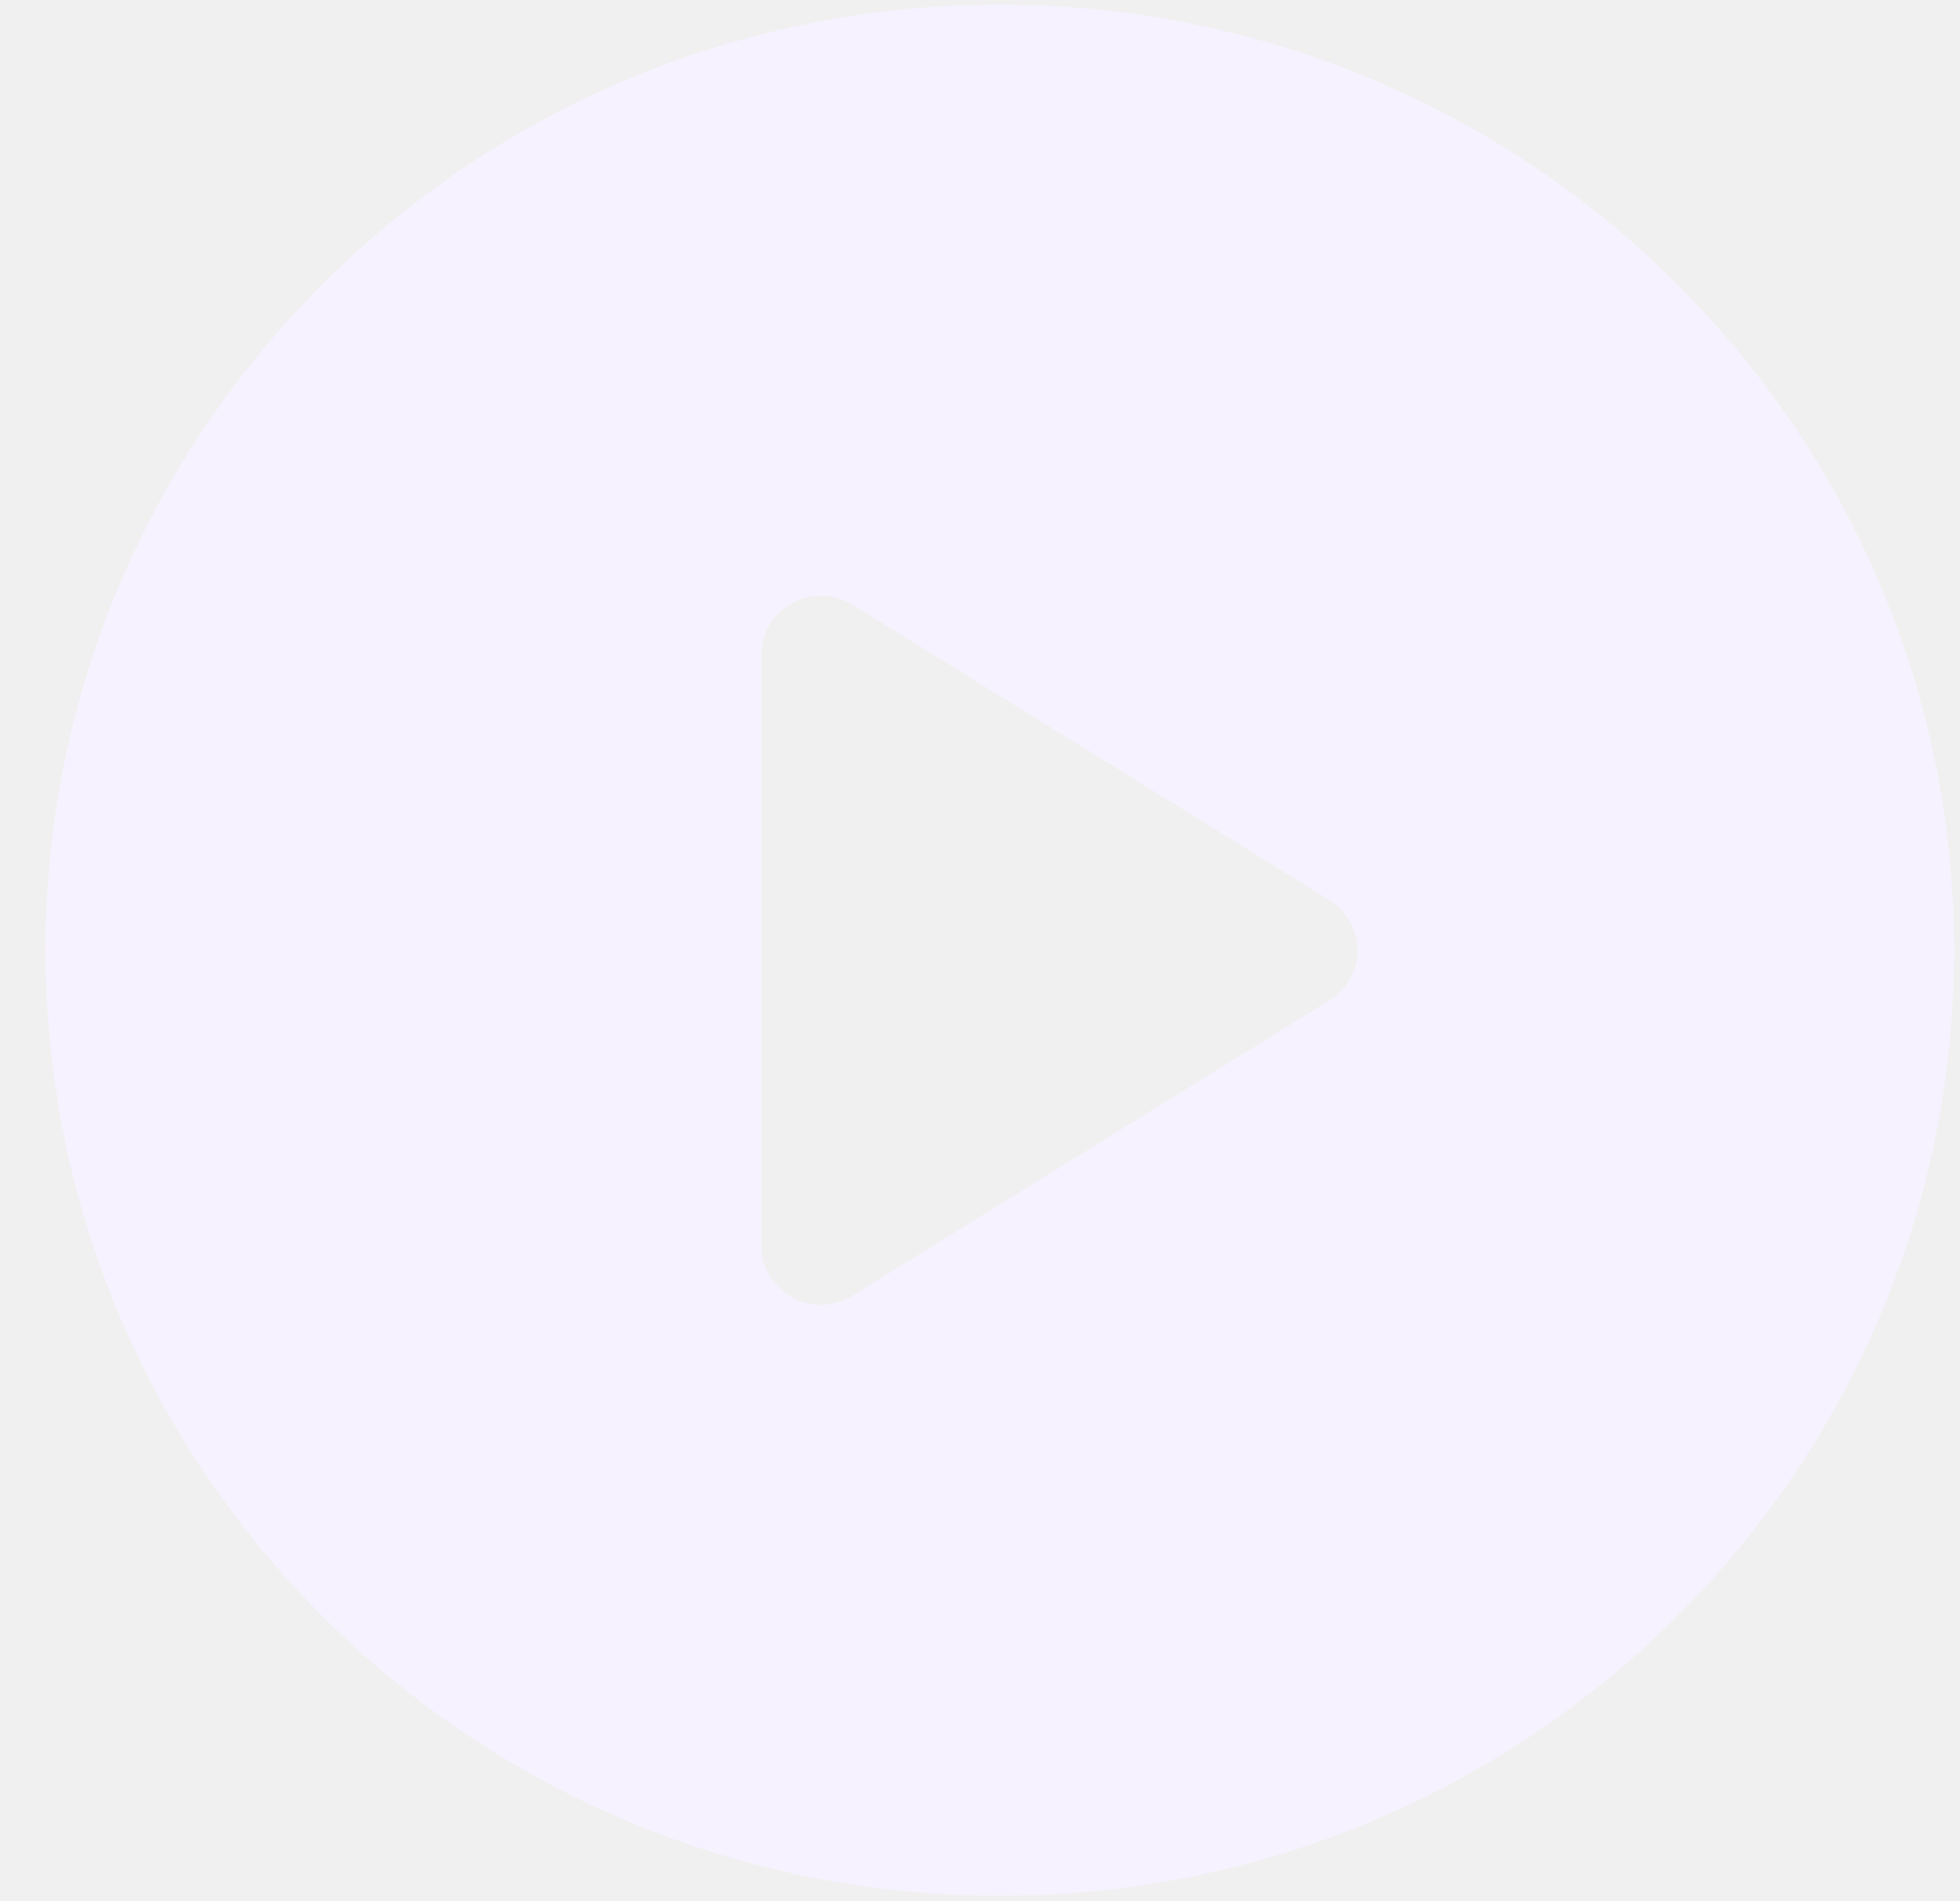
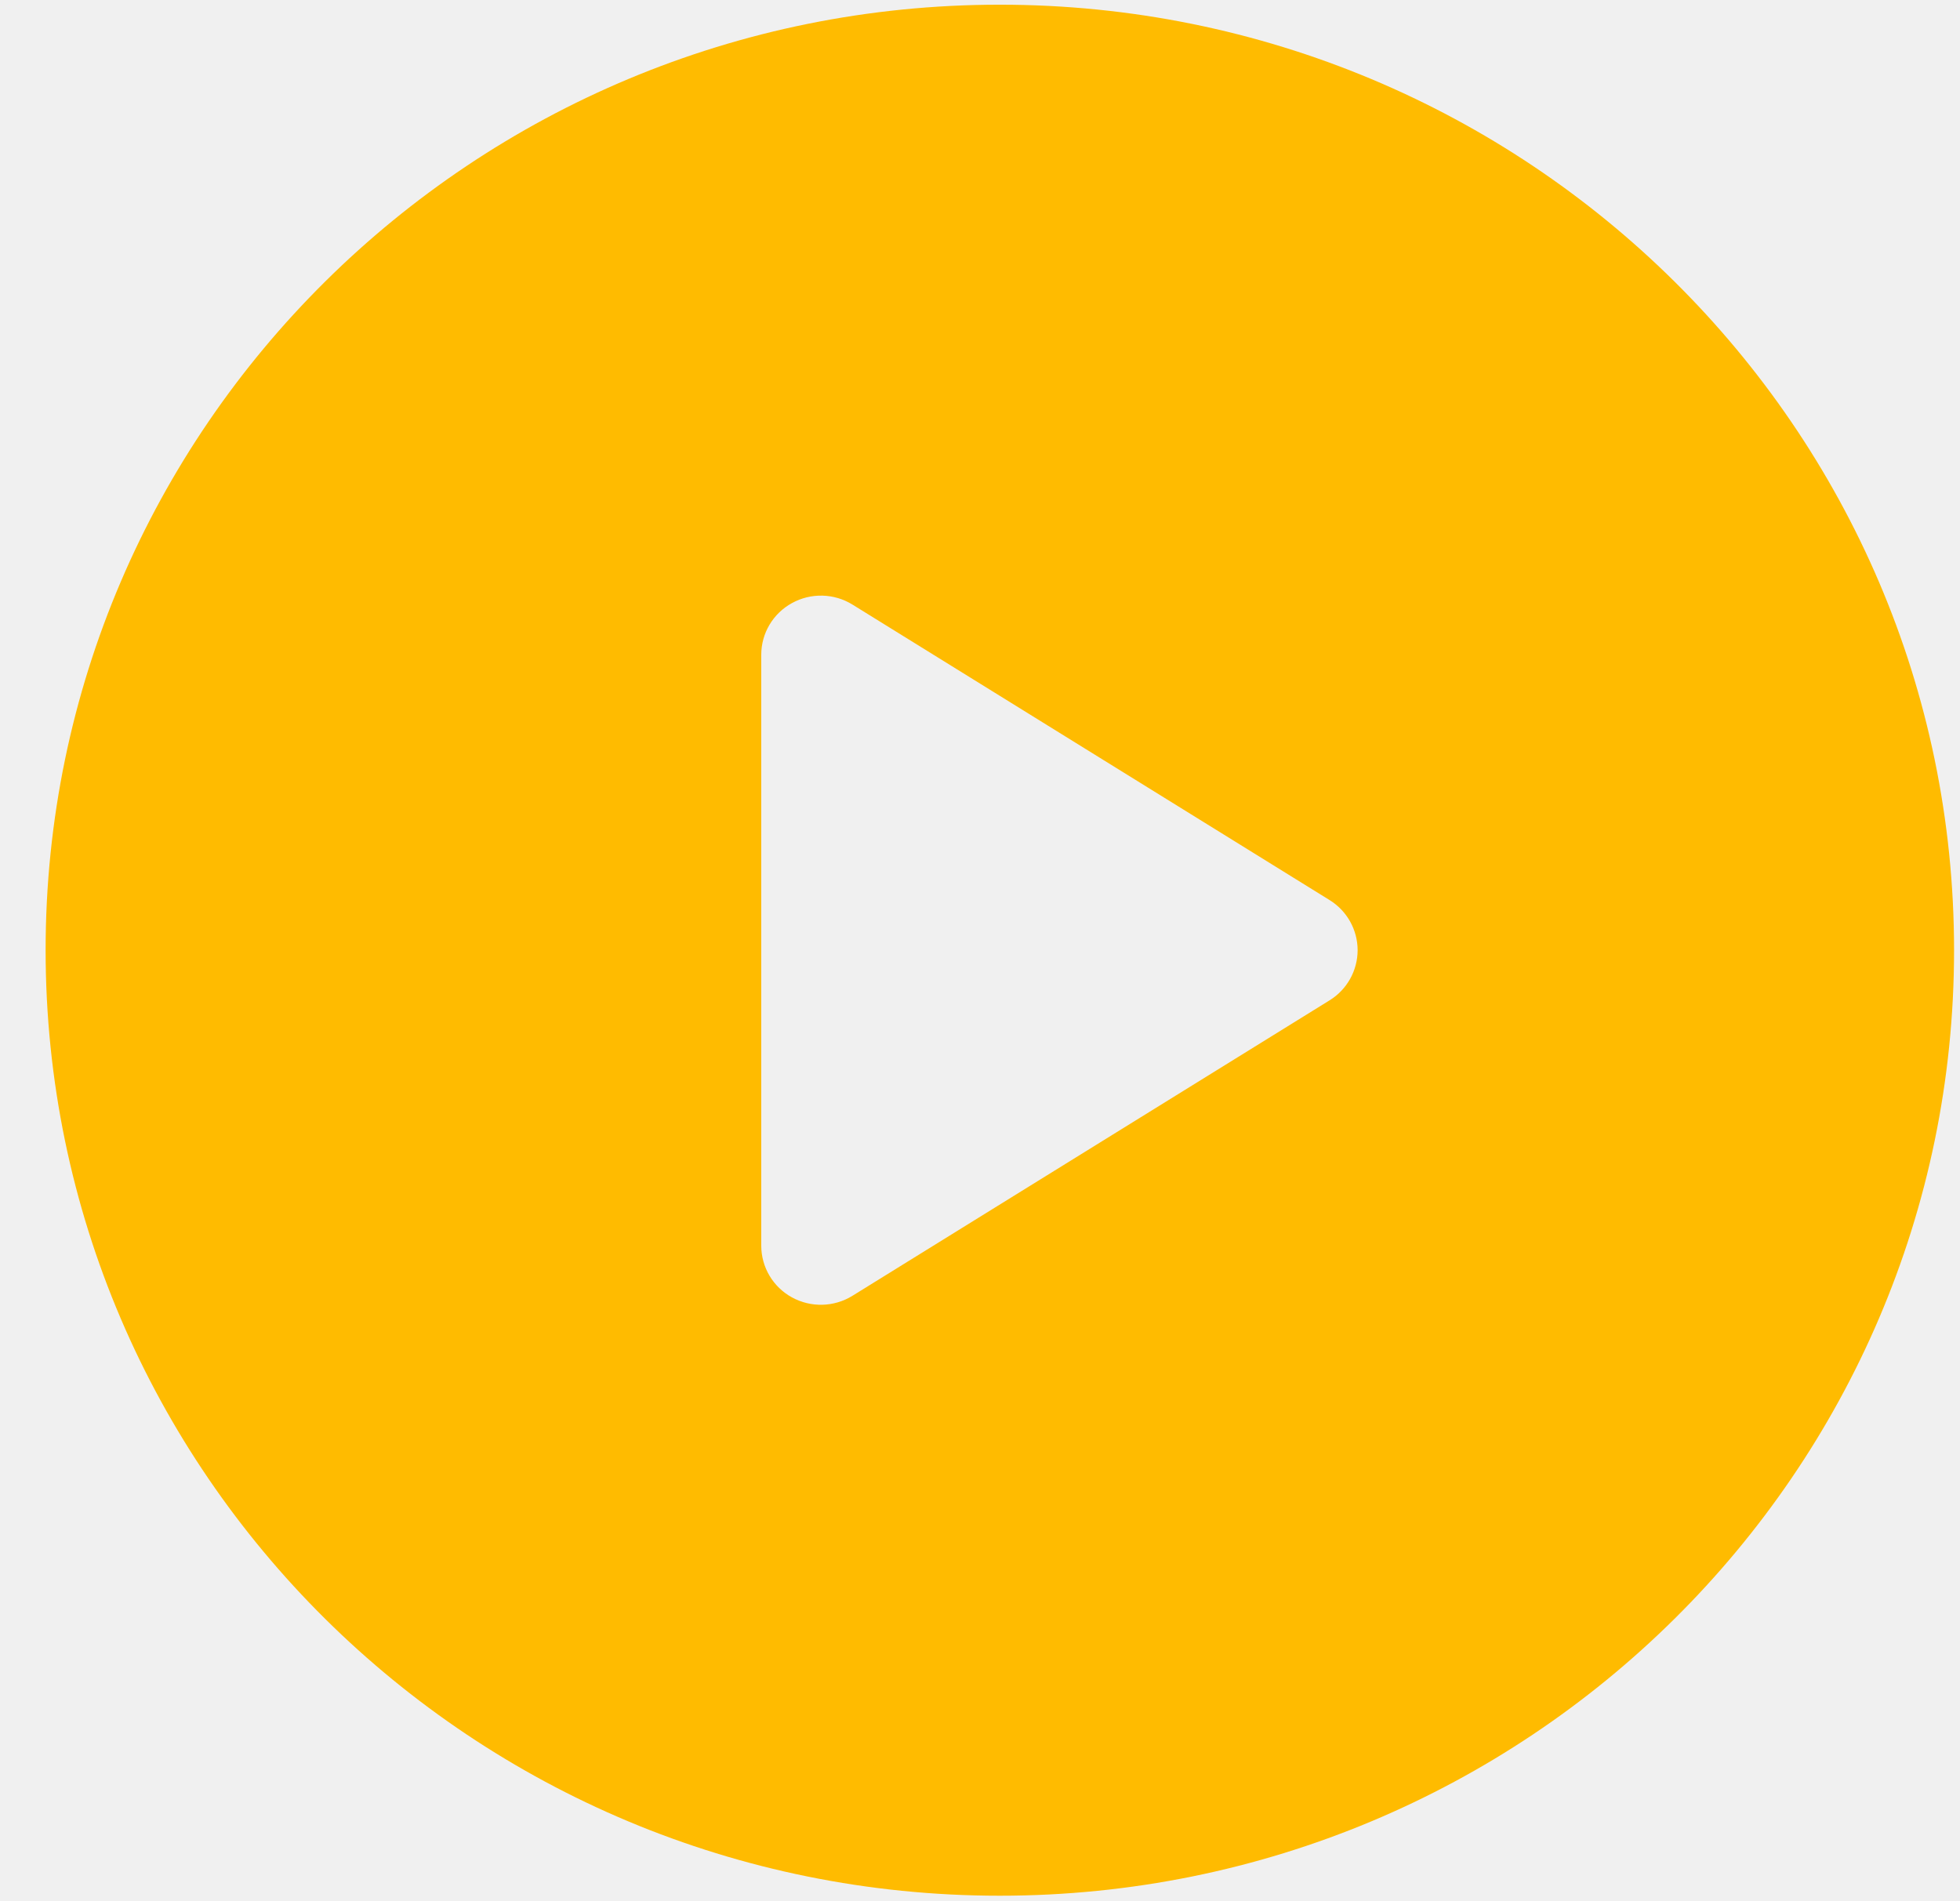
<svg xmlns="http://www.w3.org/2000/svg" width="33" height="32" fill="none">
  <g clip-path="url(#a)">
-     <path fill="#F7F2FF" d="M16.833.079C7.961.079.768 7.207.768 15.999c0 8.794 7.193 15.922 16.065 15.922C25.706 31.921 32.9 24.793 32.9 16S25.706.079 16.833.079Zm5.553 16.765-8.033 4.975a1.012 1.012 0 0 1-1.019.027.993.993 0 0 1-.517-.87v-9.951c0-.362.198-.695.517-.87a1.01 1.01 0 0 1 1.02.026l8.032 4.975a.994.994 0 0 1 .472.844.994.994 0 0 1-.472.844Z" />
+     <path fill="#FFBB00" d="M16.833.079C7.961.079.768 7.207.768 15.999c0 8.794 7.193 15.922 16.065 15.922C25.706 31.921 32.9 24.793 32.9 16S25.706.079 16.833.079Zm5.553 16.765-8.033 4.975a1.012 1.012 0 0 1-1.019.027.993.993 0 0 1-.517-.87v-9.951c0-.362.198-.695.517-.87a1.01 1.01 0 0 1 1.02.026l8.032 4.975a.994.994 0 0 1 .472.844.994.994 0 0 1-.472.844Z" />
  </g>
  <defs>
    <clipPath id="a">
      <rect width="32.132" height="31.842" x=".768" y=".079" fill="#fff" rx="8" />
    </clipPath>
  </defs>
</svg>
